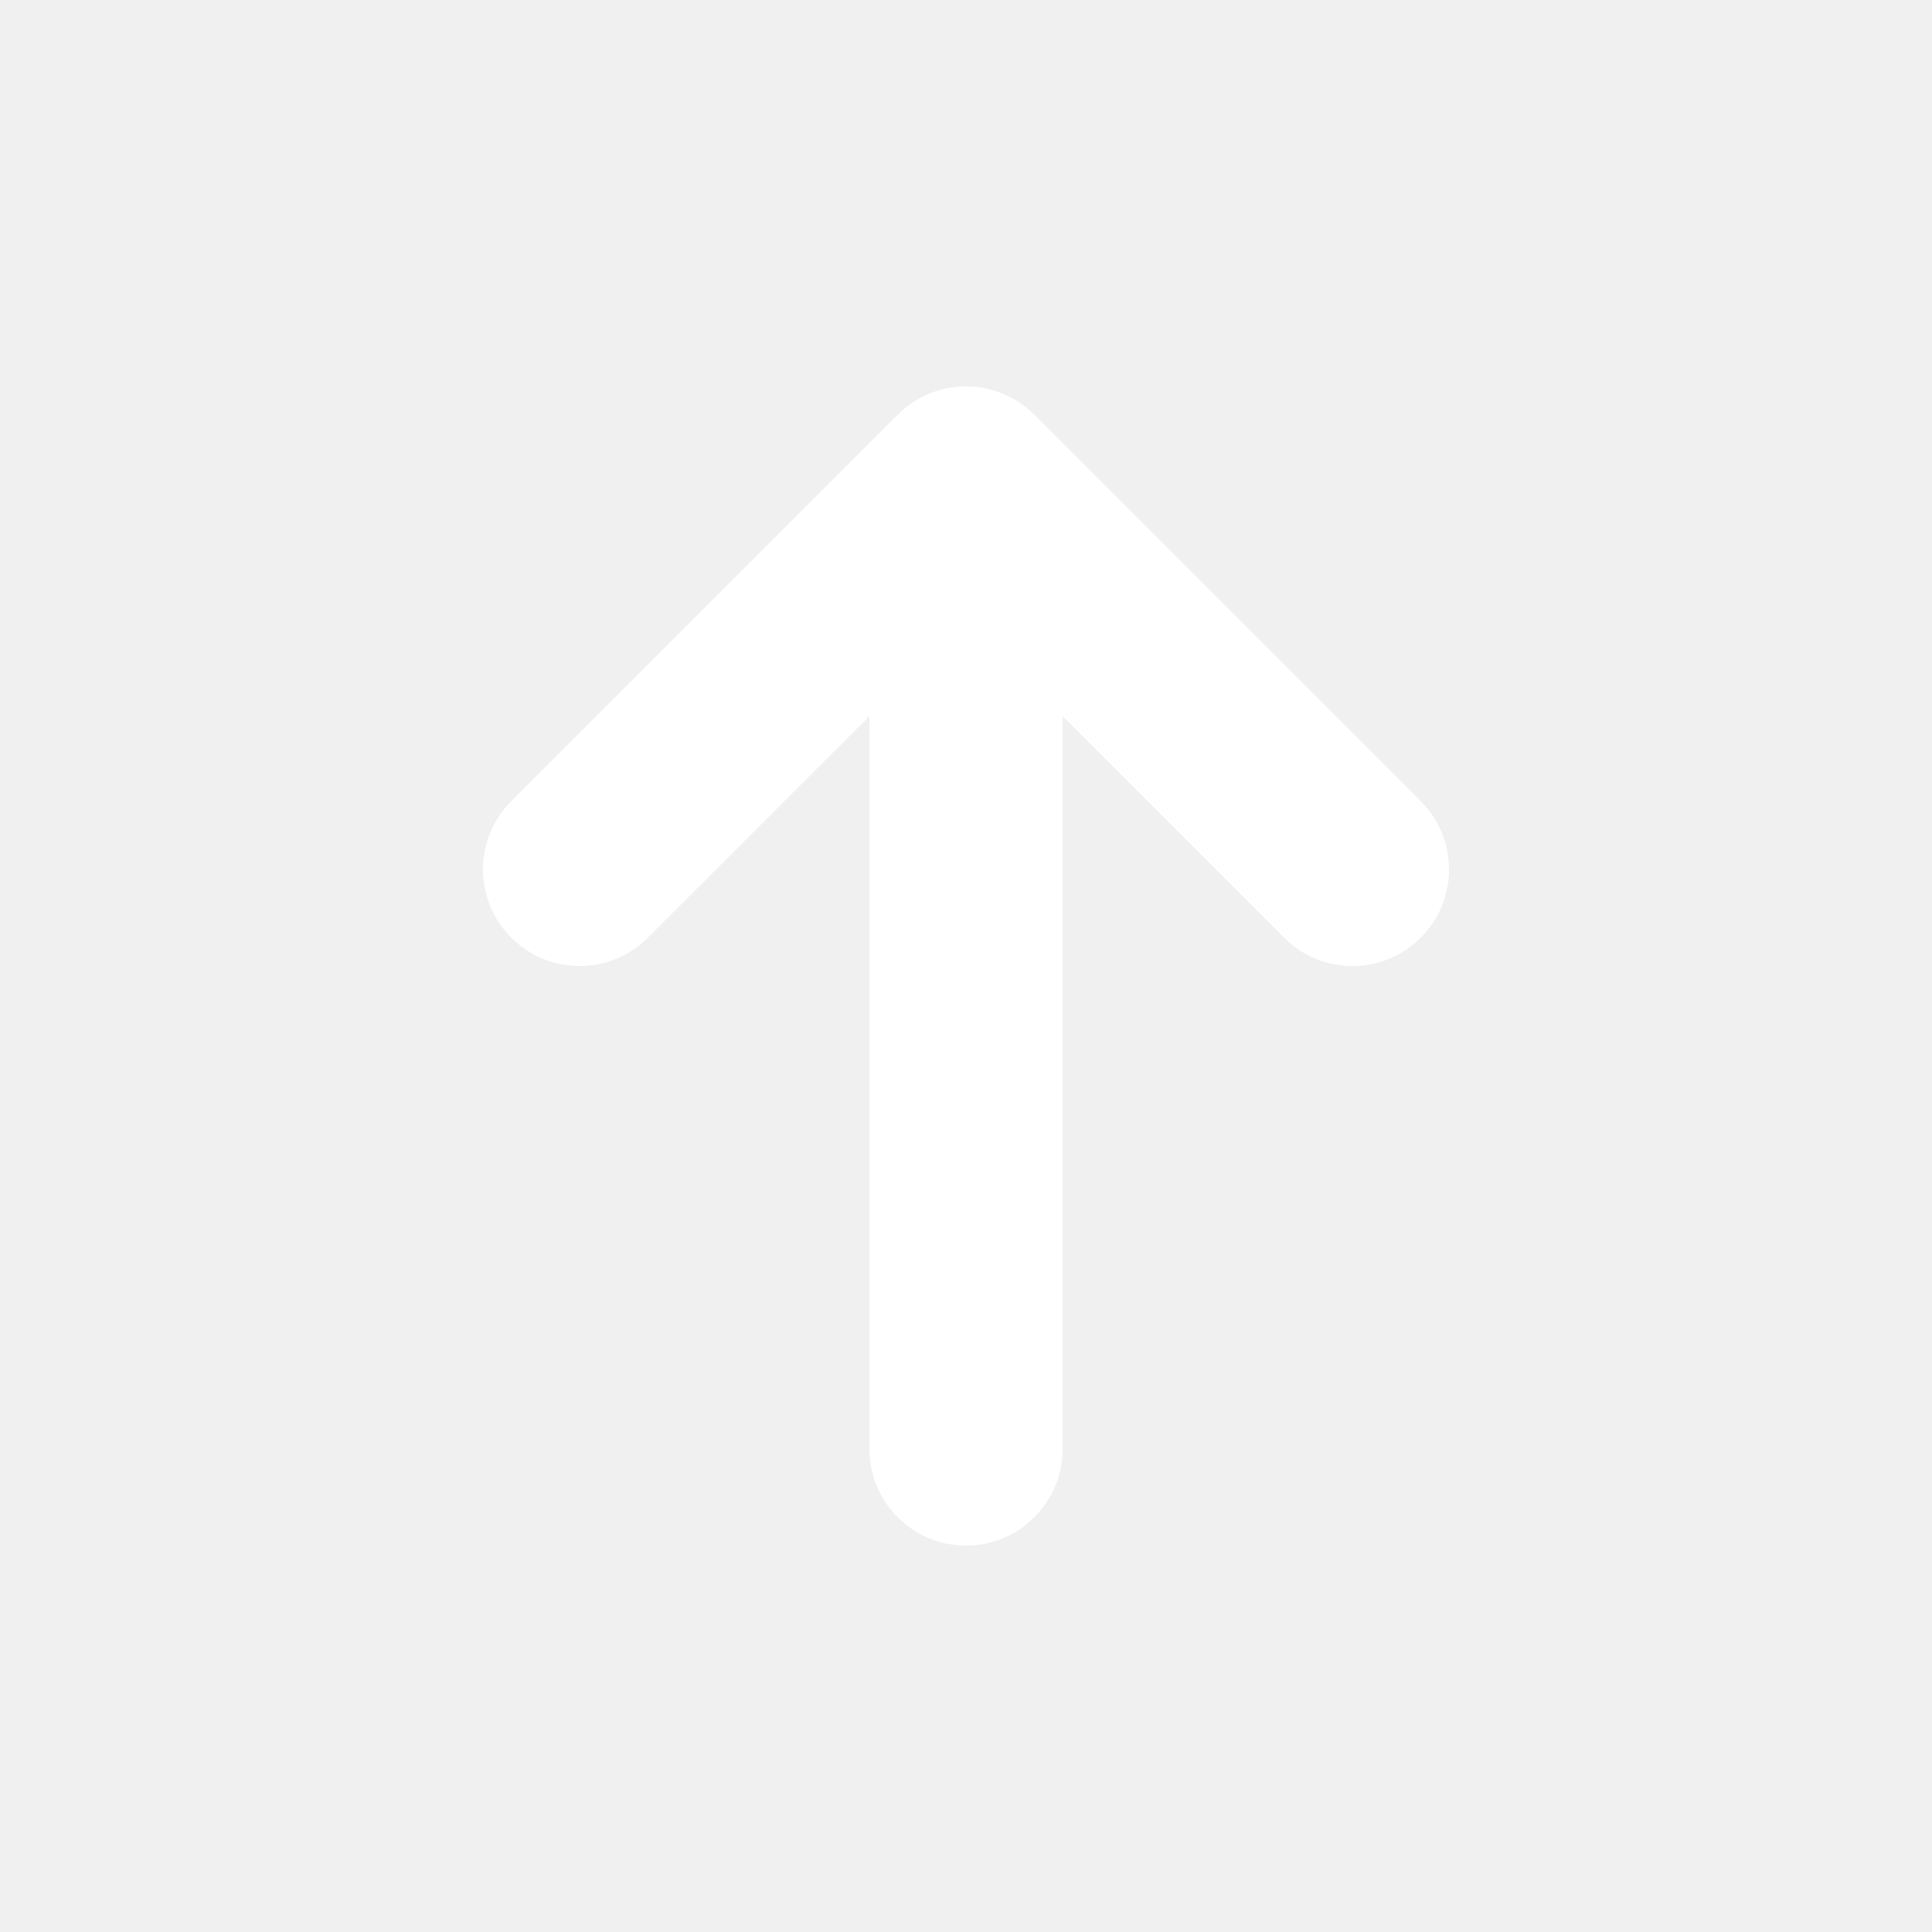
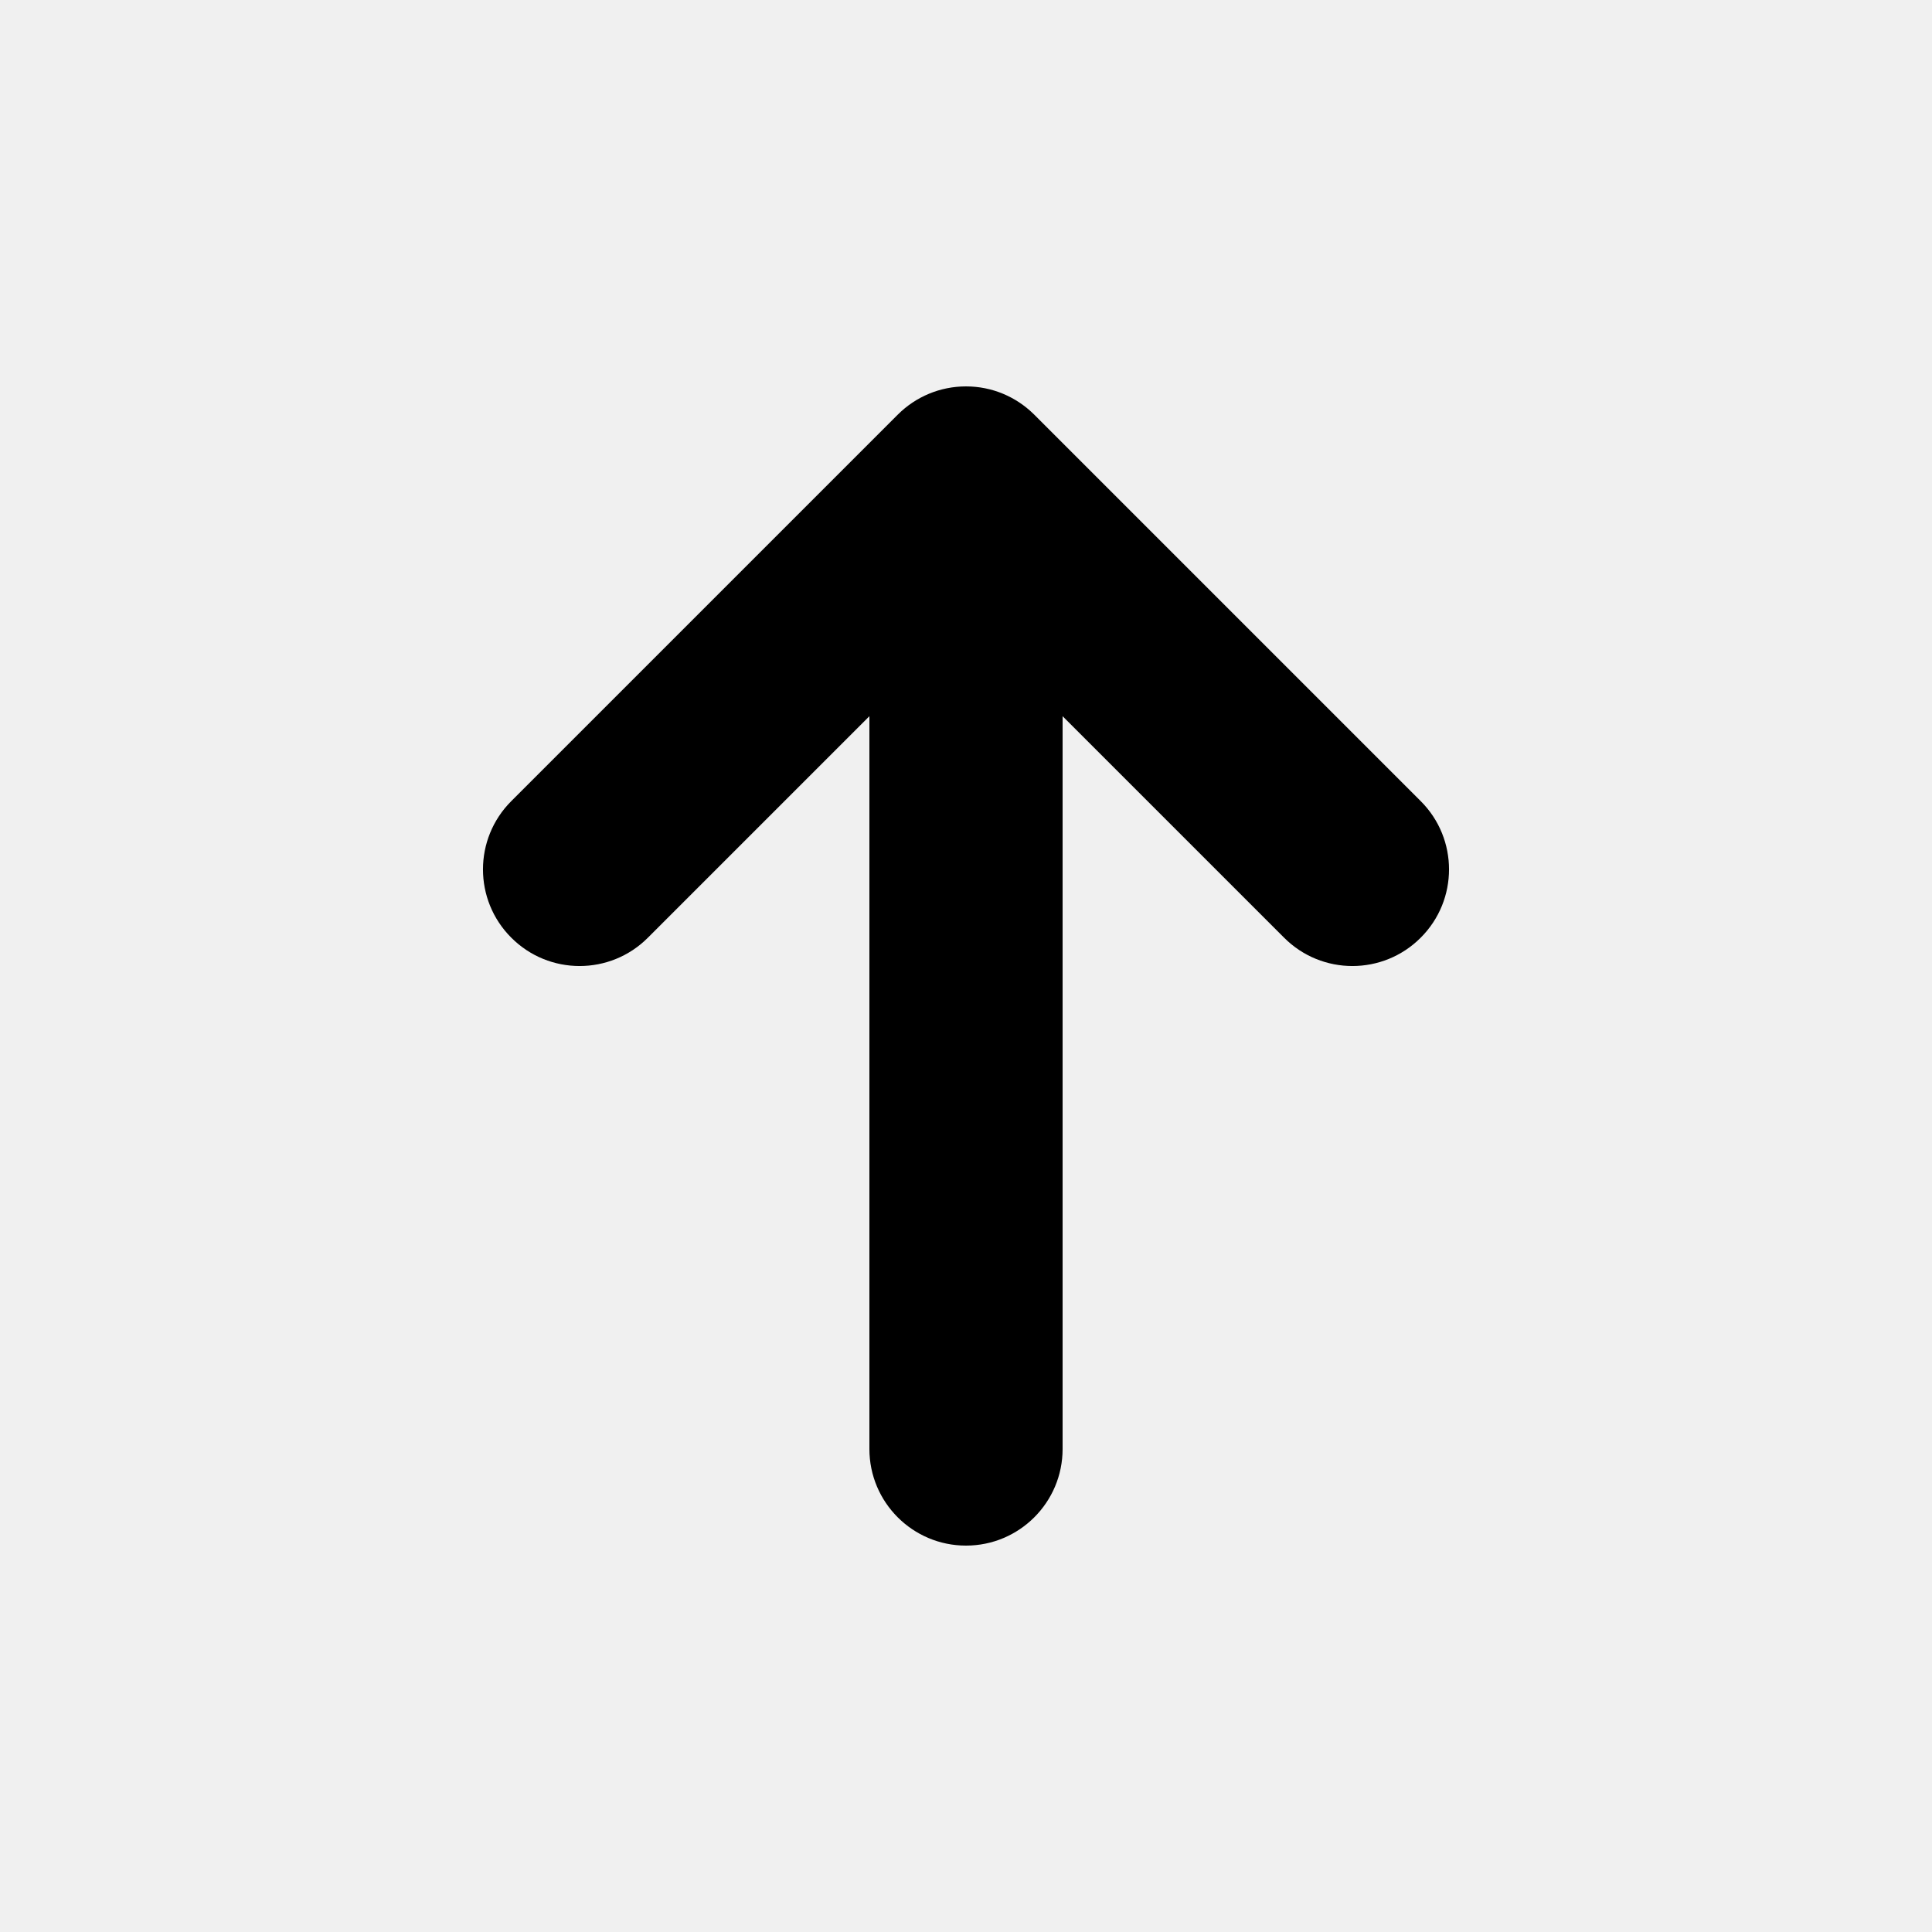
<svg xmlns="http://www.w3.org/2000/svg" width="20" height="20" viewBox="0 0 20 20" fill="none">
-   <path d="M10.383 4.076C10.265 4.027 10.136 4 10 4C9.864 4 9.735 4.027 9.617 4.076C9.499 4.125 9.389 4.197 9.293 4.293L5.293 8.293C4.902 8.683 4.902 9.317 5.293 9.707C5.683 10.098 6.317 10.098 6.707 9.707L9 7.414V15C9 15.552 9.448 16 10 16C10.552 16 11 15.552 11 15L11 7.414L13.293 9.707C13.683 10.098 14.317 10.098 14.707 9.707C15.098 9.317 15.098 8.683 14.707 8.293L10.708 4.294C10.705 4.291 10.703 4.289 10.7 4.286C10.606 4.194 10.498 4.124 10.383 4.076Z" fill="white" />
+   <path d="M10.383 4.076C10.265 4.027 10.136 4 10 4C9.864 4 9.735 4.027 9.617 4.076C9.499 4.125 9.389 4.197 9.293 4.293L5.293 8.293C4.902 8.683 4.902 9.317 5.293 9.707C5.683 10.098 6.317 10.098 6.707 9.707L9 7.414V15C9 15.552 9.448 16 10 16C10.552 16 11 15.552 11 15L11 7.414L13.293 9.707C13.683 10.098 14.317 10.098 14.707 9.707C15.098 9.317 15.098 8.683 14.707 8.293L10.708 4.294C10.705 4.291 10.703 4.289 10.7 4.286C10.606 4.194 10.498 4.124 10.383 4.076Z" fill="currentColor" />
</svg>
